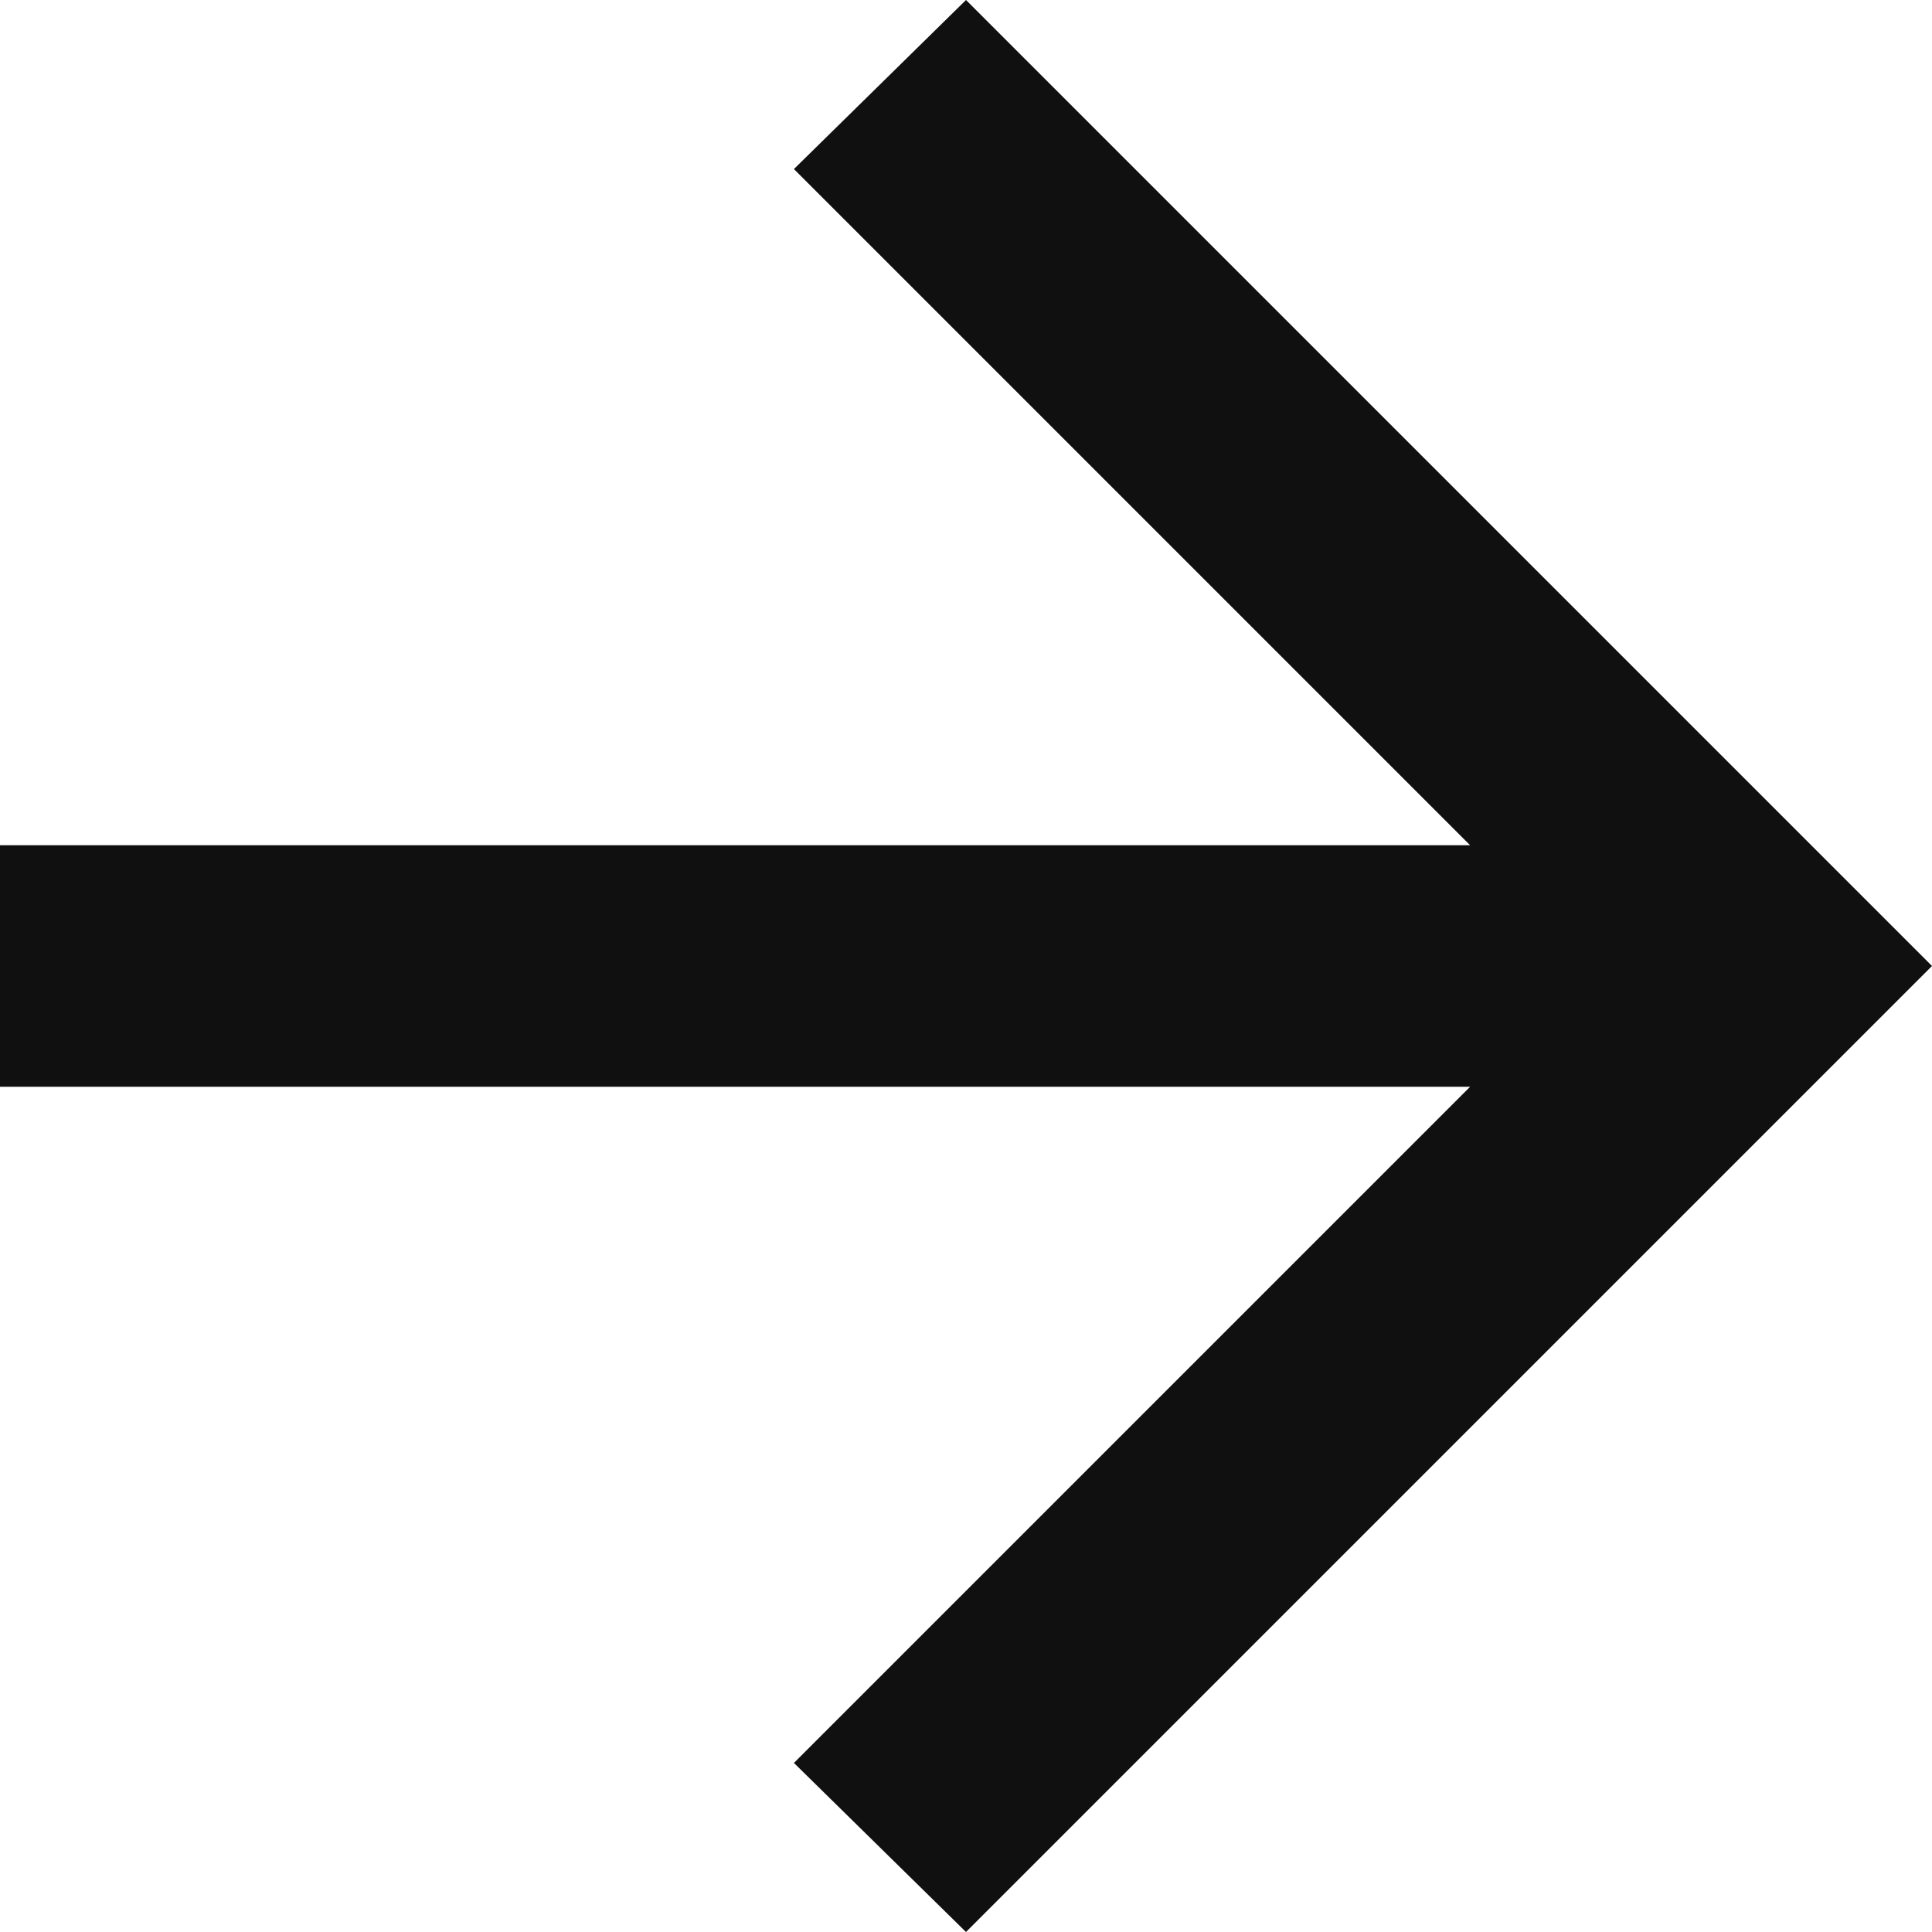
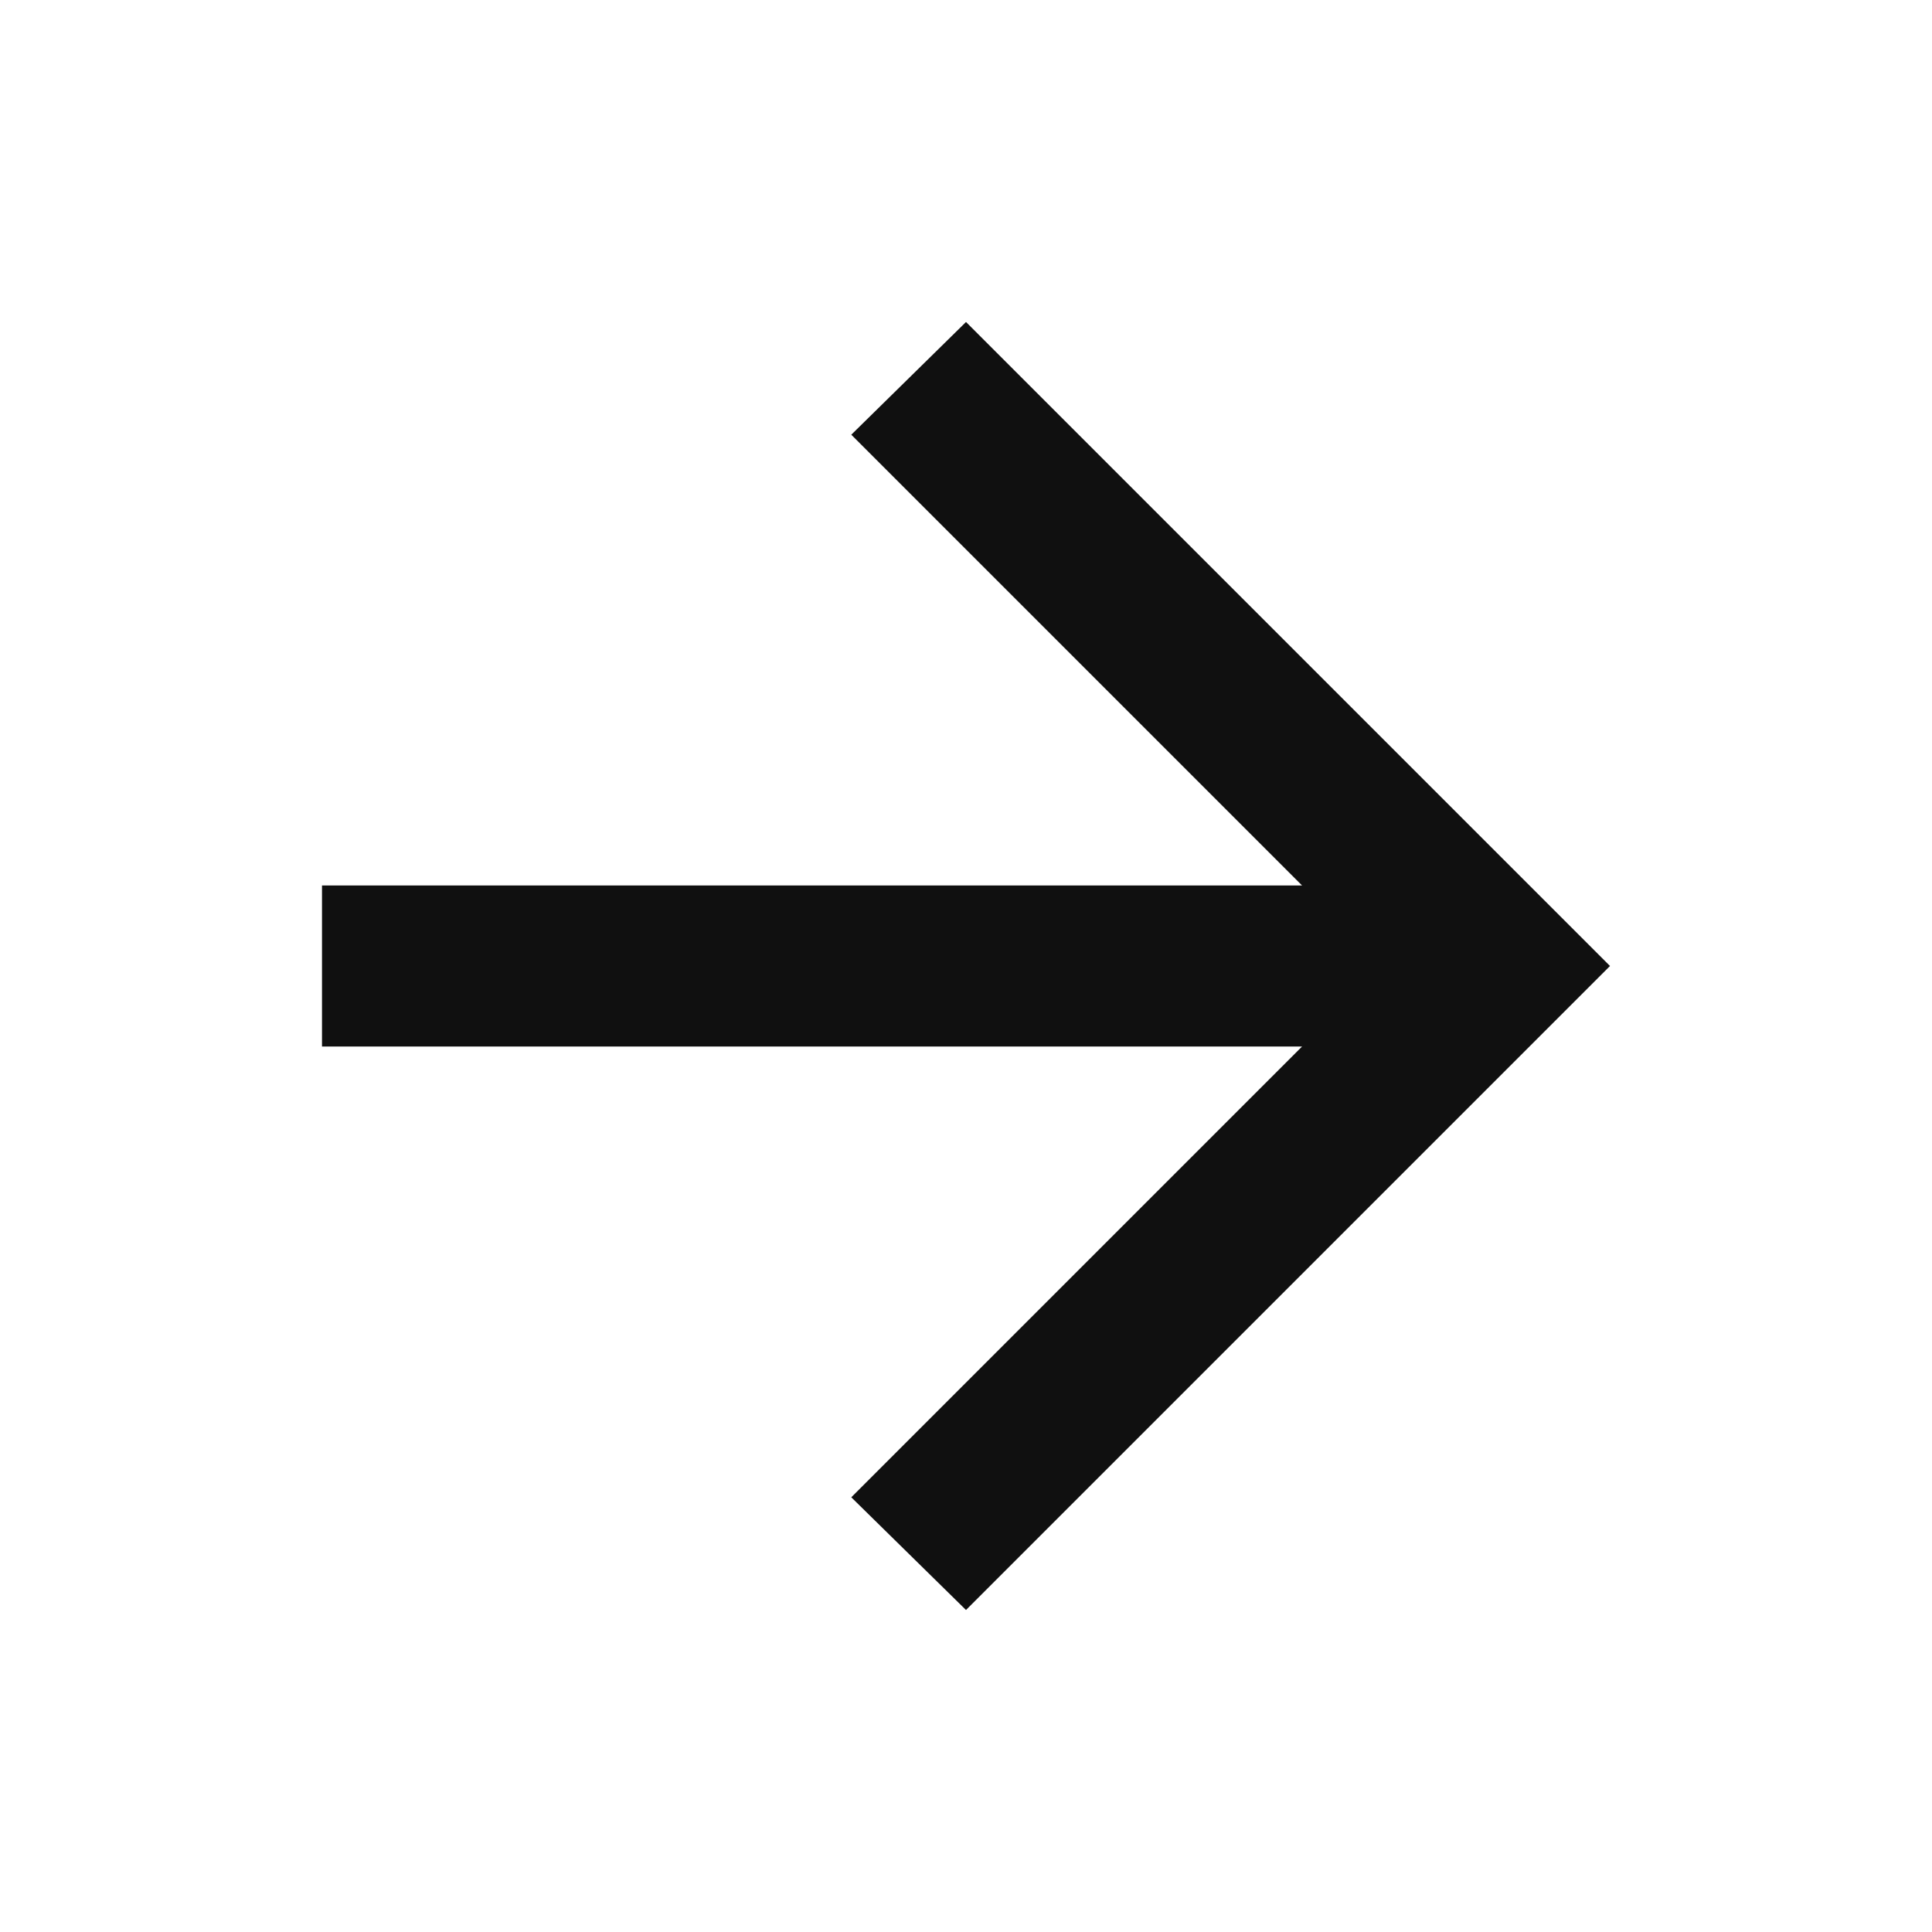
- <svg xmlns="http://www.w3.org/2000/svg" width="16" height="16" viewBox="0 0 16 16" fill="none">
-   <path d="M12.175 7L6.575 1.4L8 0L16 8L8 16L6.575 14.6L12.175 9L0 9L0 7L12.175 7Z" fill="#101010" />
+ <svg xmlns="http://www.w3.org/2000/svg" width="24" height="24" viewBox="0 0 24 24" fill="none">
+   <mask id="mask0_70_2047" style="mask-type:alpha" maskUnits="userSpaceOnUse" x="0" y="0" width="24" height="24">
+     <rect x="24" y="24" width="24" height="24" transform="rotate(-180 24 24)" fill="#D9D9D9" />
+   </mask>
+   <g mask="url(#mask0_70_2047)">
+     <path d="M16.175 11L10.575 5.4L12 4L20 12L12 20L10.575 18.6L16.175 13L4 13L4 11L16.175 11Z" fill="#101010" />
+   </g>
</svg>
